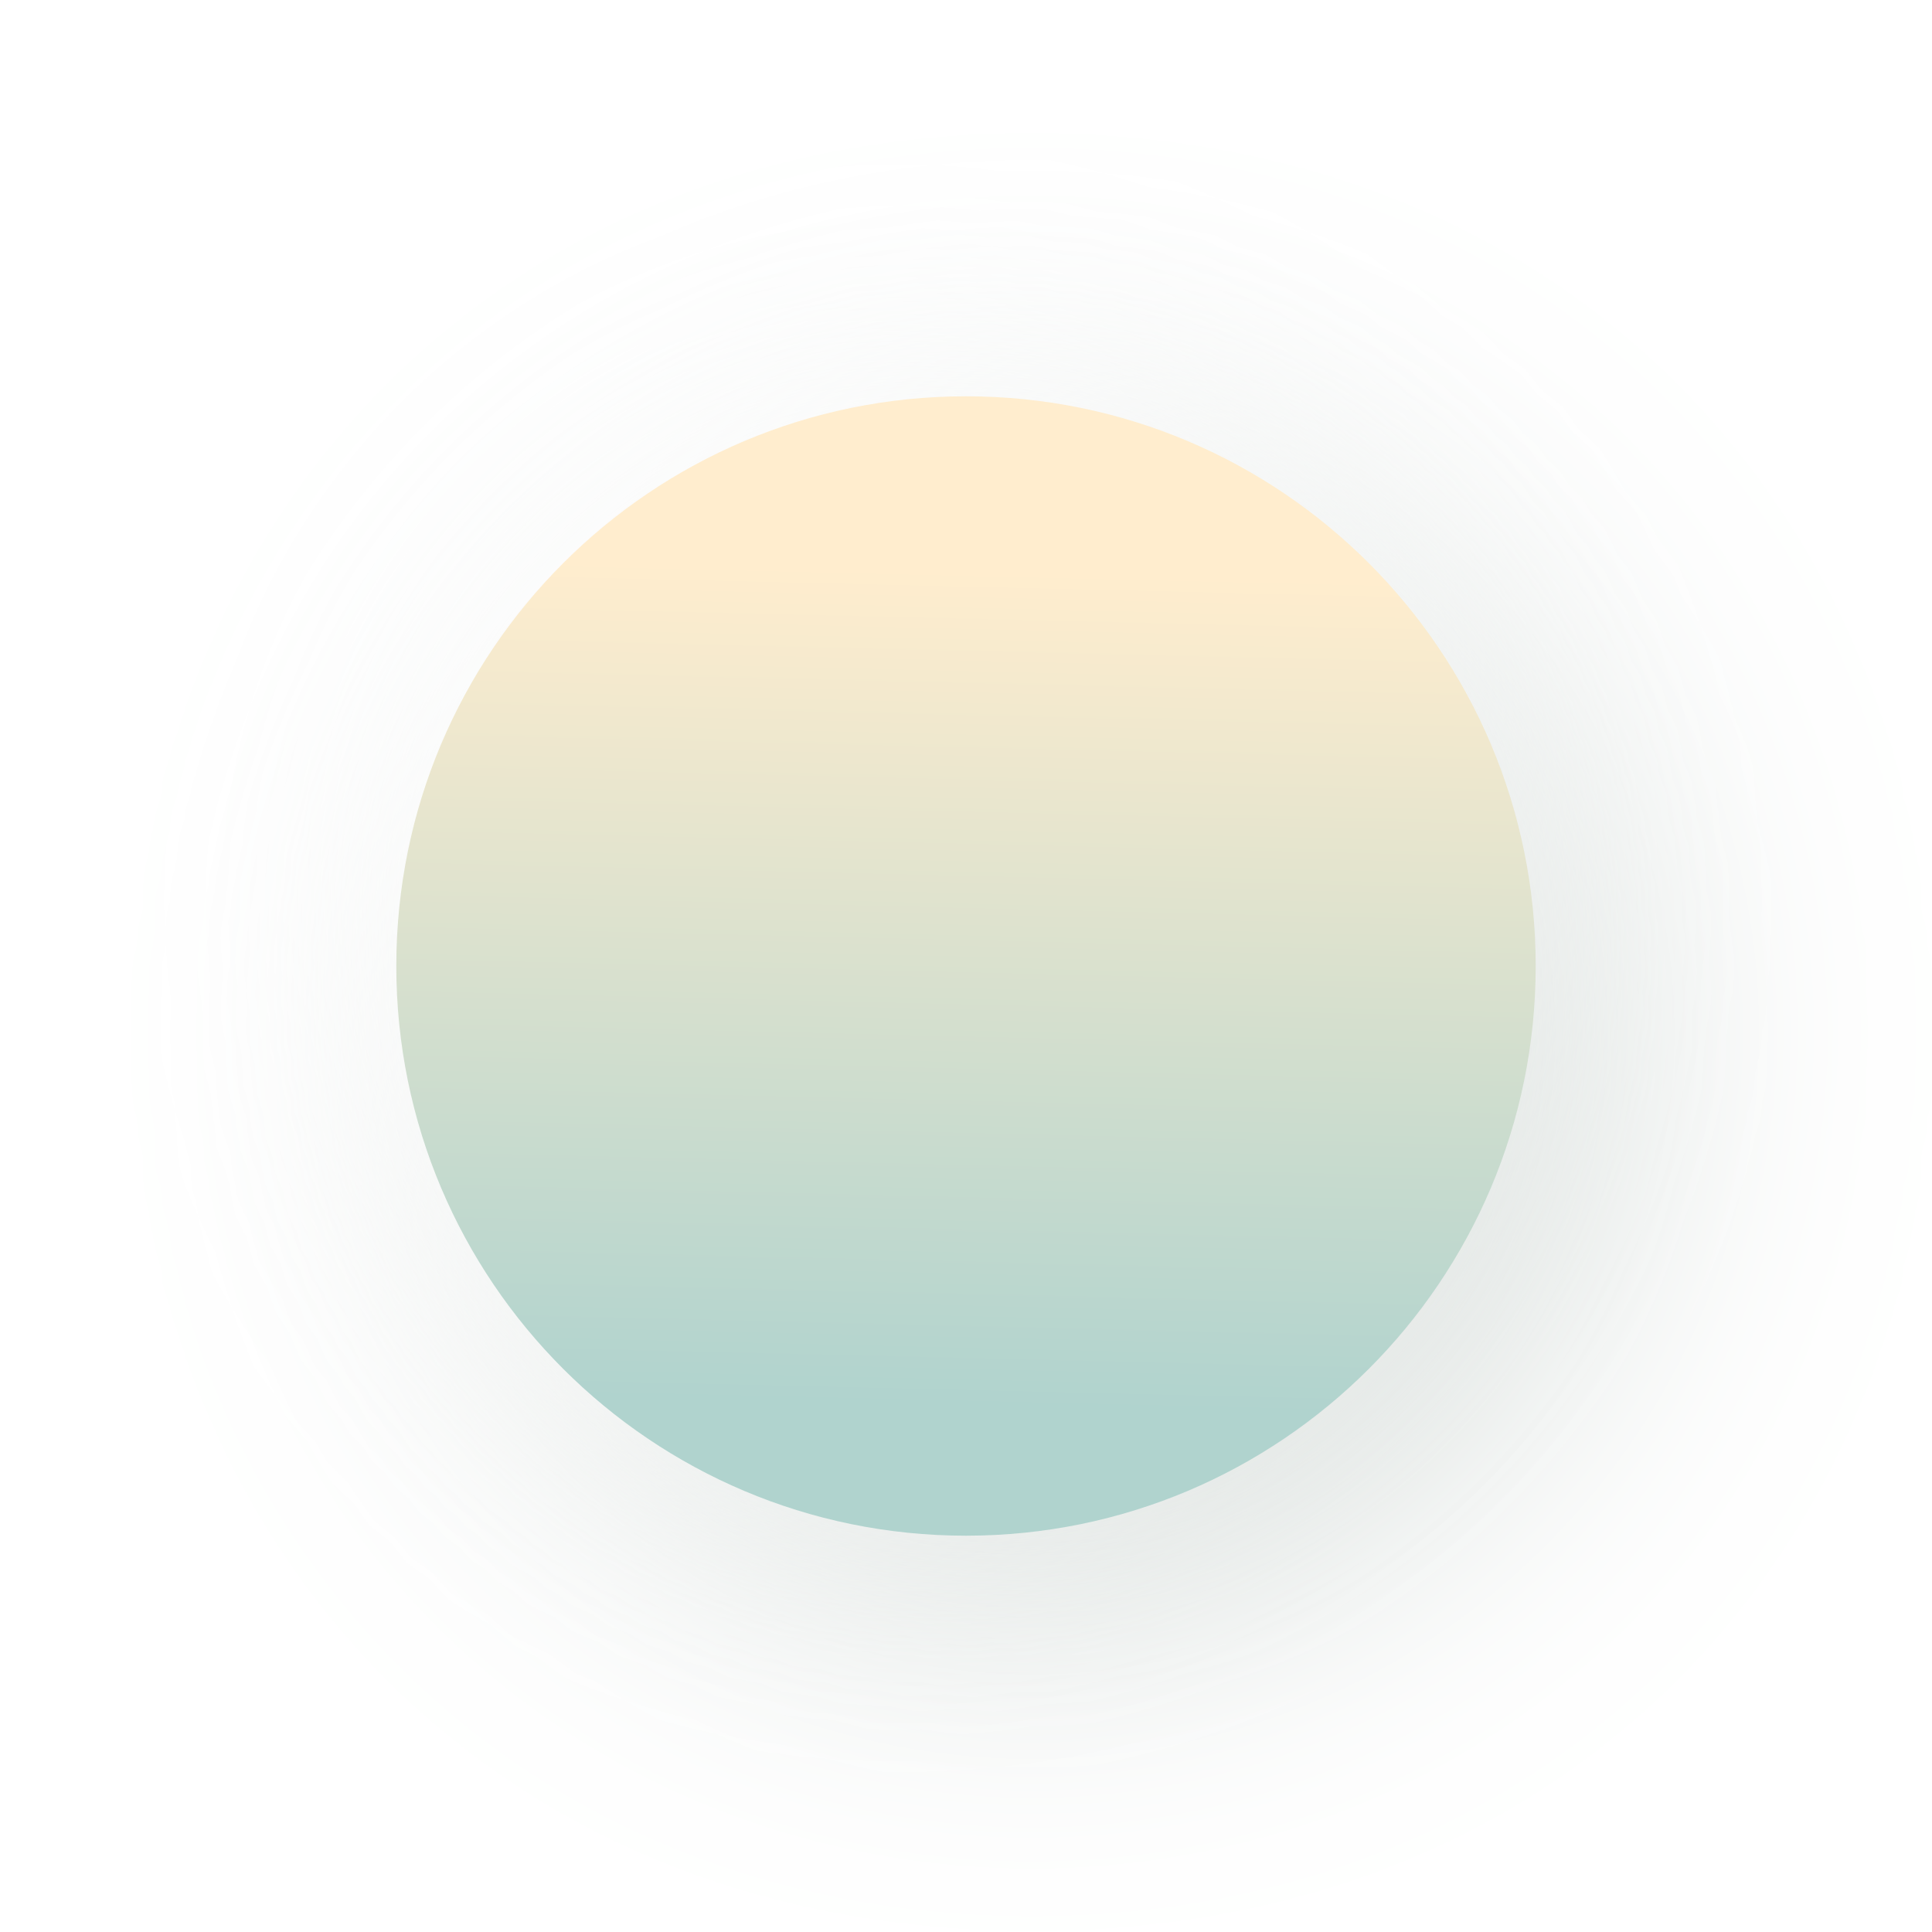
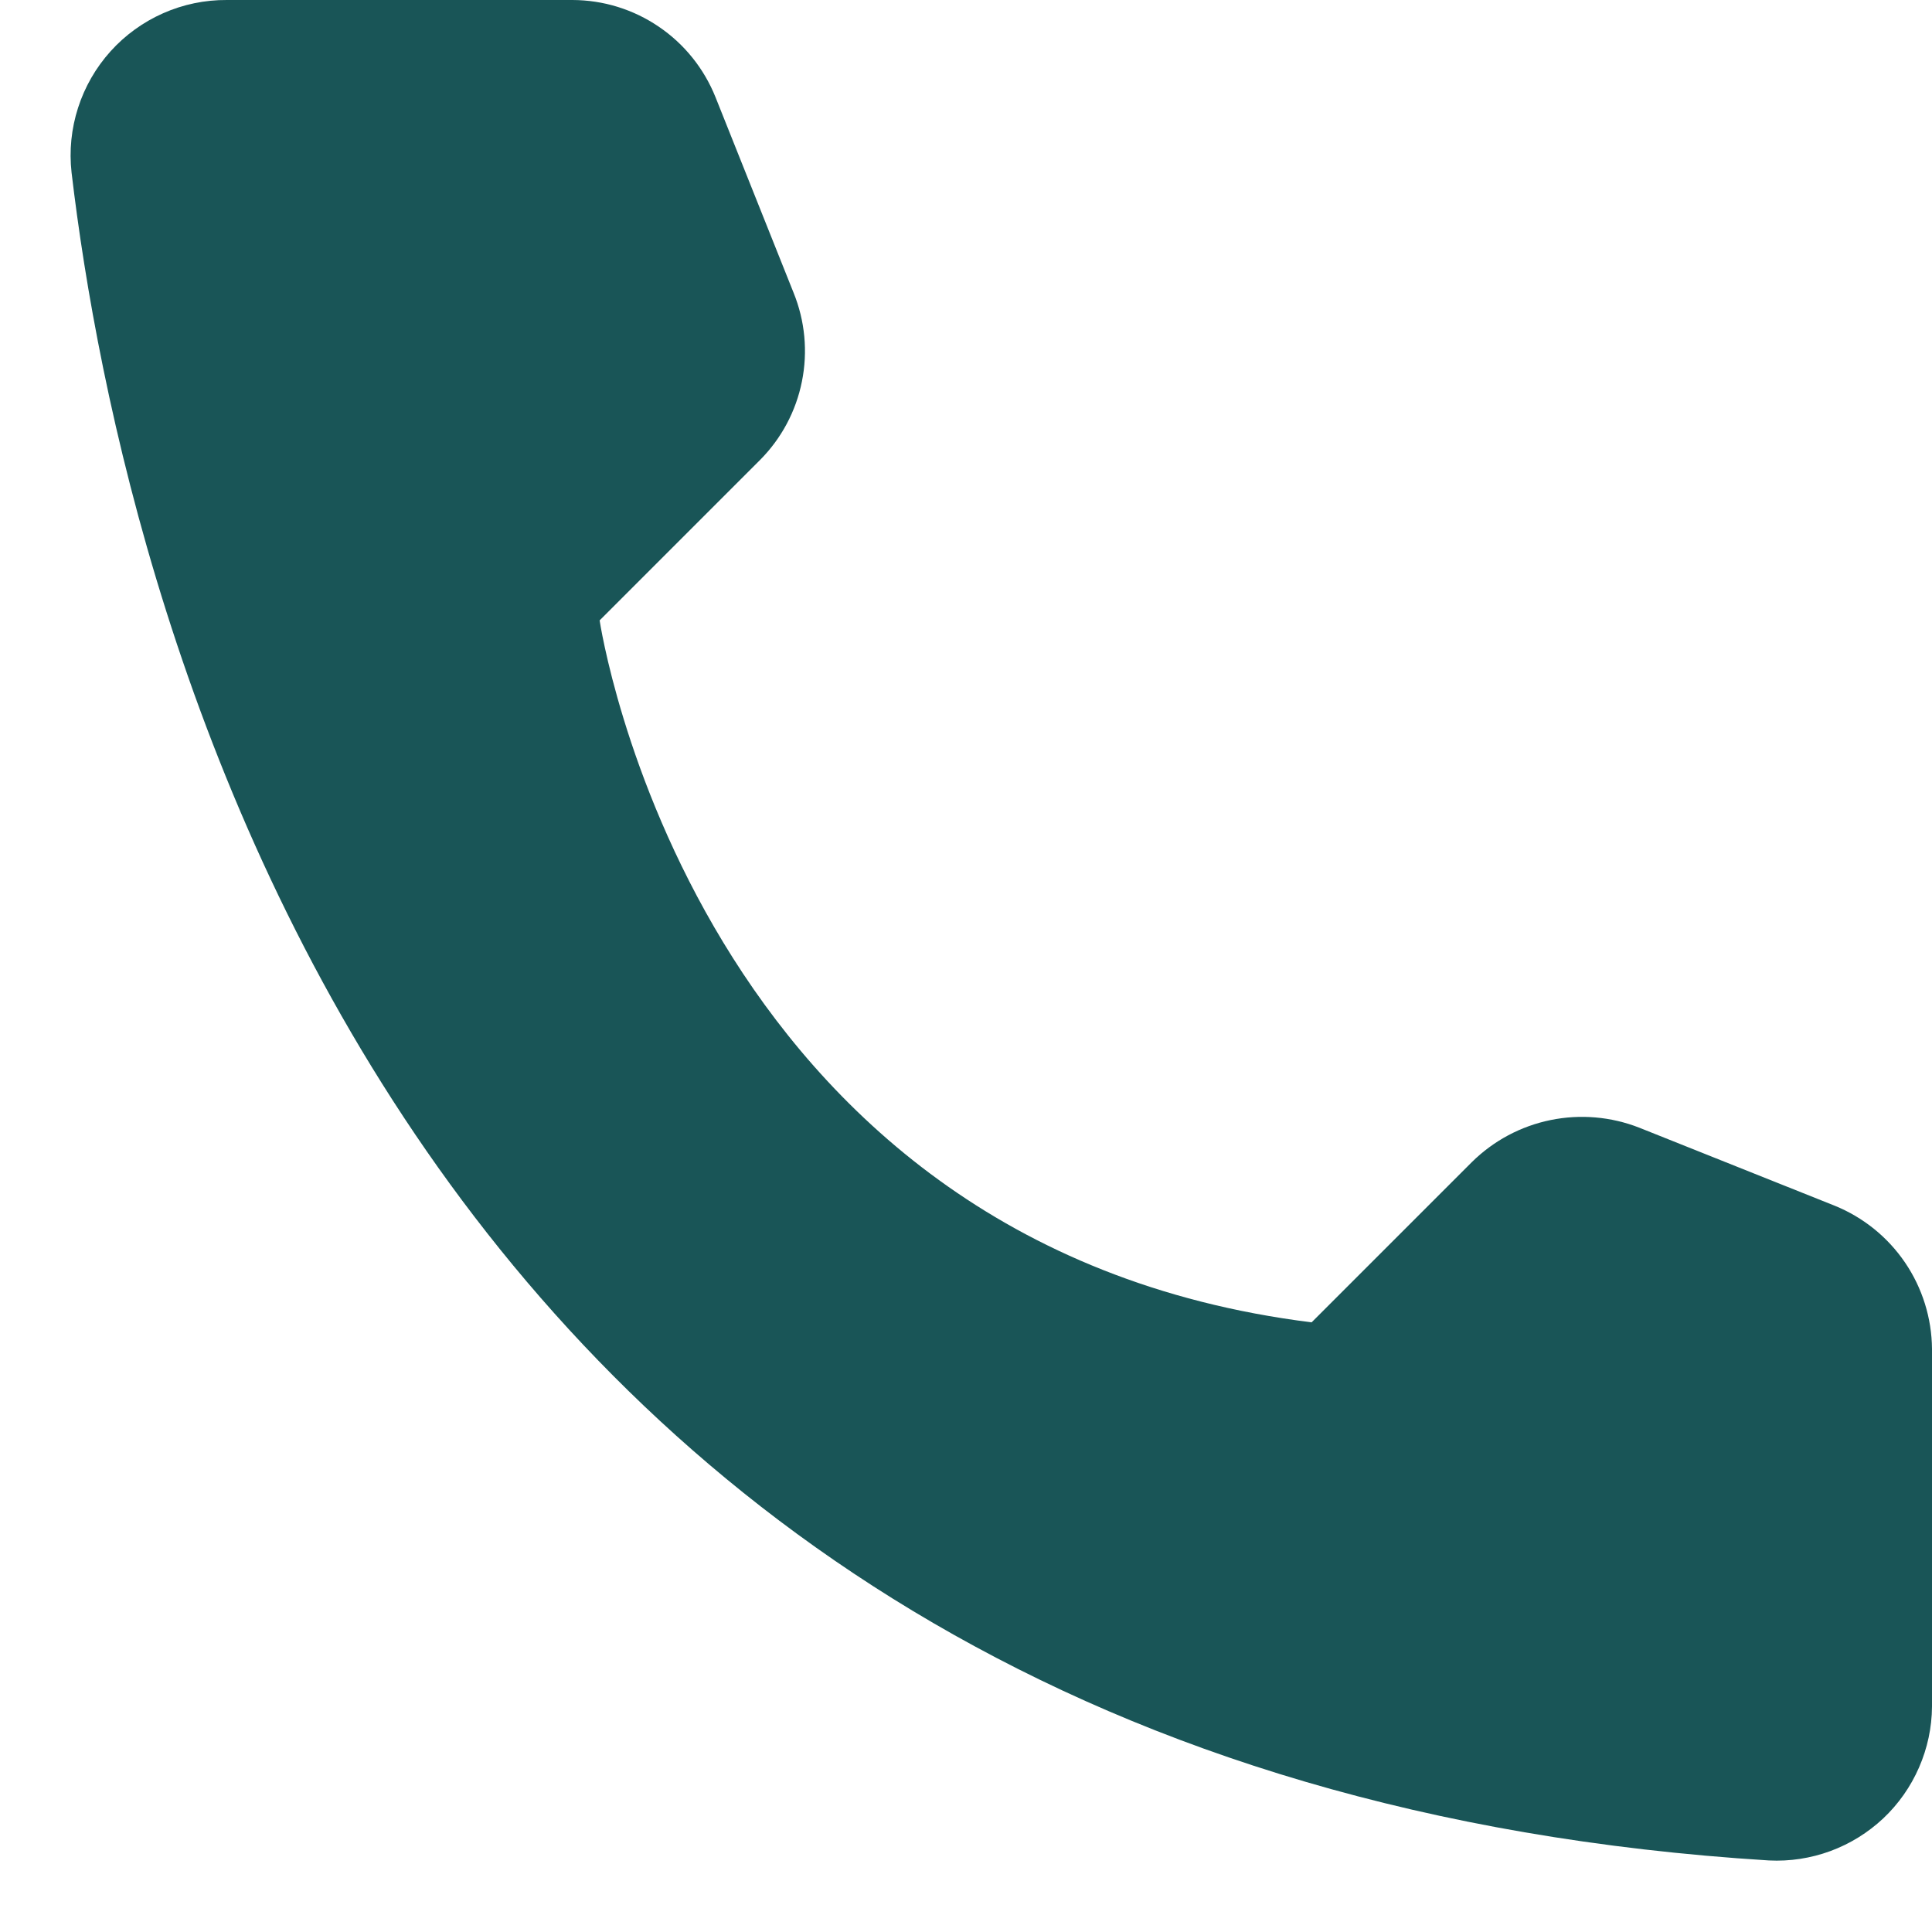
- <svg xmlns="http://www.w3.org/2000/svg" width="117" height="117" viewBox="0 0 117 117" fill="none">
-   <g filter="url(#filter0_dd_1345_25)">
-     <rect x="24" y="24" width="69" height="69" rx="34.5" fill="url(#paint0_linear_1345_25)" />
-   </g>
-   <defs>
-     <filter id="filter0_dd_1345_25" x="0" y="0" width="117" height="117" filterUnits="userSpaceOnUse" color-interpolation-filters="sRGB">
-       <feFlood flood-opacity="0" result="BackgroundImageFix" />
-       <feColorMatrix in="SourceAlpha" type="matrix" values="0 0 0 0 0 0 0 0 0 0 0 0 0 0 0 0 0 0 127 0" result="hardAlpha" />
-       <feOffset dx="4" dy="4" />
-       <feGaussianBlur stdDeviation="10" />
-       <feColorMatrix type="matrix" values="0 0 0 0 0.814 0 0 0 0 0.842 0 0 0 0 0.828 0 0 0 1 0" />
-       <feBlend mode="normal" in2="BackgroundImageFix" result="effect1_dropShadow_1345_25" />
-       <feColorMatrix in="SourceAlpha" type="matrix" values="0 0 0 0 0 0 0 0 0 0 0 0 0 0 0 0 0 0 127 0" result="hardAlpha" />
-       <feOffset dx="-4" dy="-4" />
-       <feGaussianBlur stdDeviation="10" />
-       <feColorMatrix type="matrix" values="0 0 0 0 1 0 0 0 0 1 0 0 0 0 1 0 0 0 1 0" />
-       <feBlend mode="normal" in2="effect1_dropShadow_1345_25" result="effect2_dropShadow_1345_25" />
-       <feBlend mode="normal" in="SourceGraphic" in2="effect2_dropShadow_1345_25" result="shape" />
-     </filter>
-     <linearGradient id="paint0_linear_1345_25" x1="31.5" y1="84.5" x2="32.701" y2="33.947" gradientUnits="userSpaceOnUse">
-       <stop stop-color="#B0D3CE" />
-       <stop offset="1" stop-color="#FFEDCE" />
-     </linearGradient>
-   </defs>
+ <svg xmlns="http://www.w3.org/2000/svg" width="27" height="27" viewBox="0 0 27 27" fill="none">
+   <path d="M18.33 18.48L20.57 16.24C20.872 15.942 21.253 15.738 21.669 15.653C22.084 15.568 22.515 15.605 22.91 15.76L25.64 16.85C26.039 17.012 26.381 17.288 26.623 17.644C26.865 18 26.996 18.42 27 18.85V23.85C26.998 24.143 26.936 24.432 26.819 24.7C26.702 24.969 26.532 25.211 26.319 25.412C26.106 25.612 25.854 25.768 25.58 25.869C25.305 25.97 25.012 26.015 24.72 26C5.59 24.81 1.73 8.61 1 2.41C0.966 2.106 0.997 1.797 1.091 1.506C1.185 1.214 1.339 0.946 1.544 0.718C1.749 0.49 2 0.309 2.28 0.185C2.56 0.061 2.864 -0.002 3.17 -2.01661e-05H8C8.431 0.001 8.852 0.131 9.208 0.374C9.565 0.616 9.84 0.96 10 1.36L11.09 4.09C11.25 4.483 11.291 4.915 11.207 5.331C11.124 5.747 10.92 6.129 10.62 6.43L8.38 8.67C8.38 8.67 9.67 17.4 18.33 18.48Z" fill="#195557" />
</svg>
